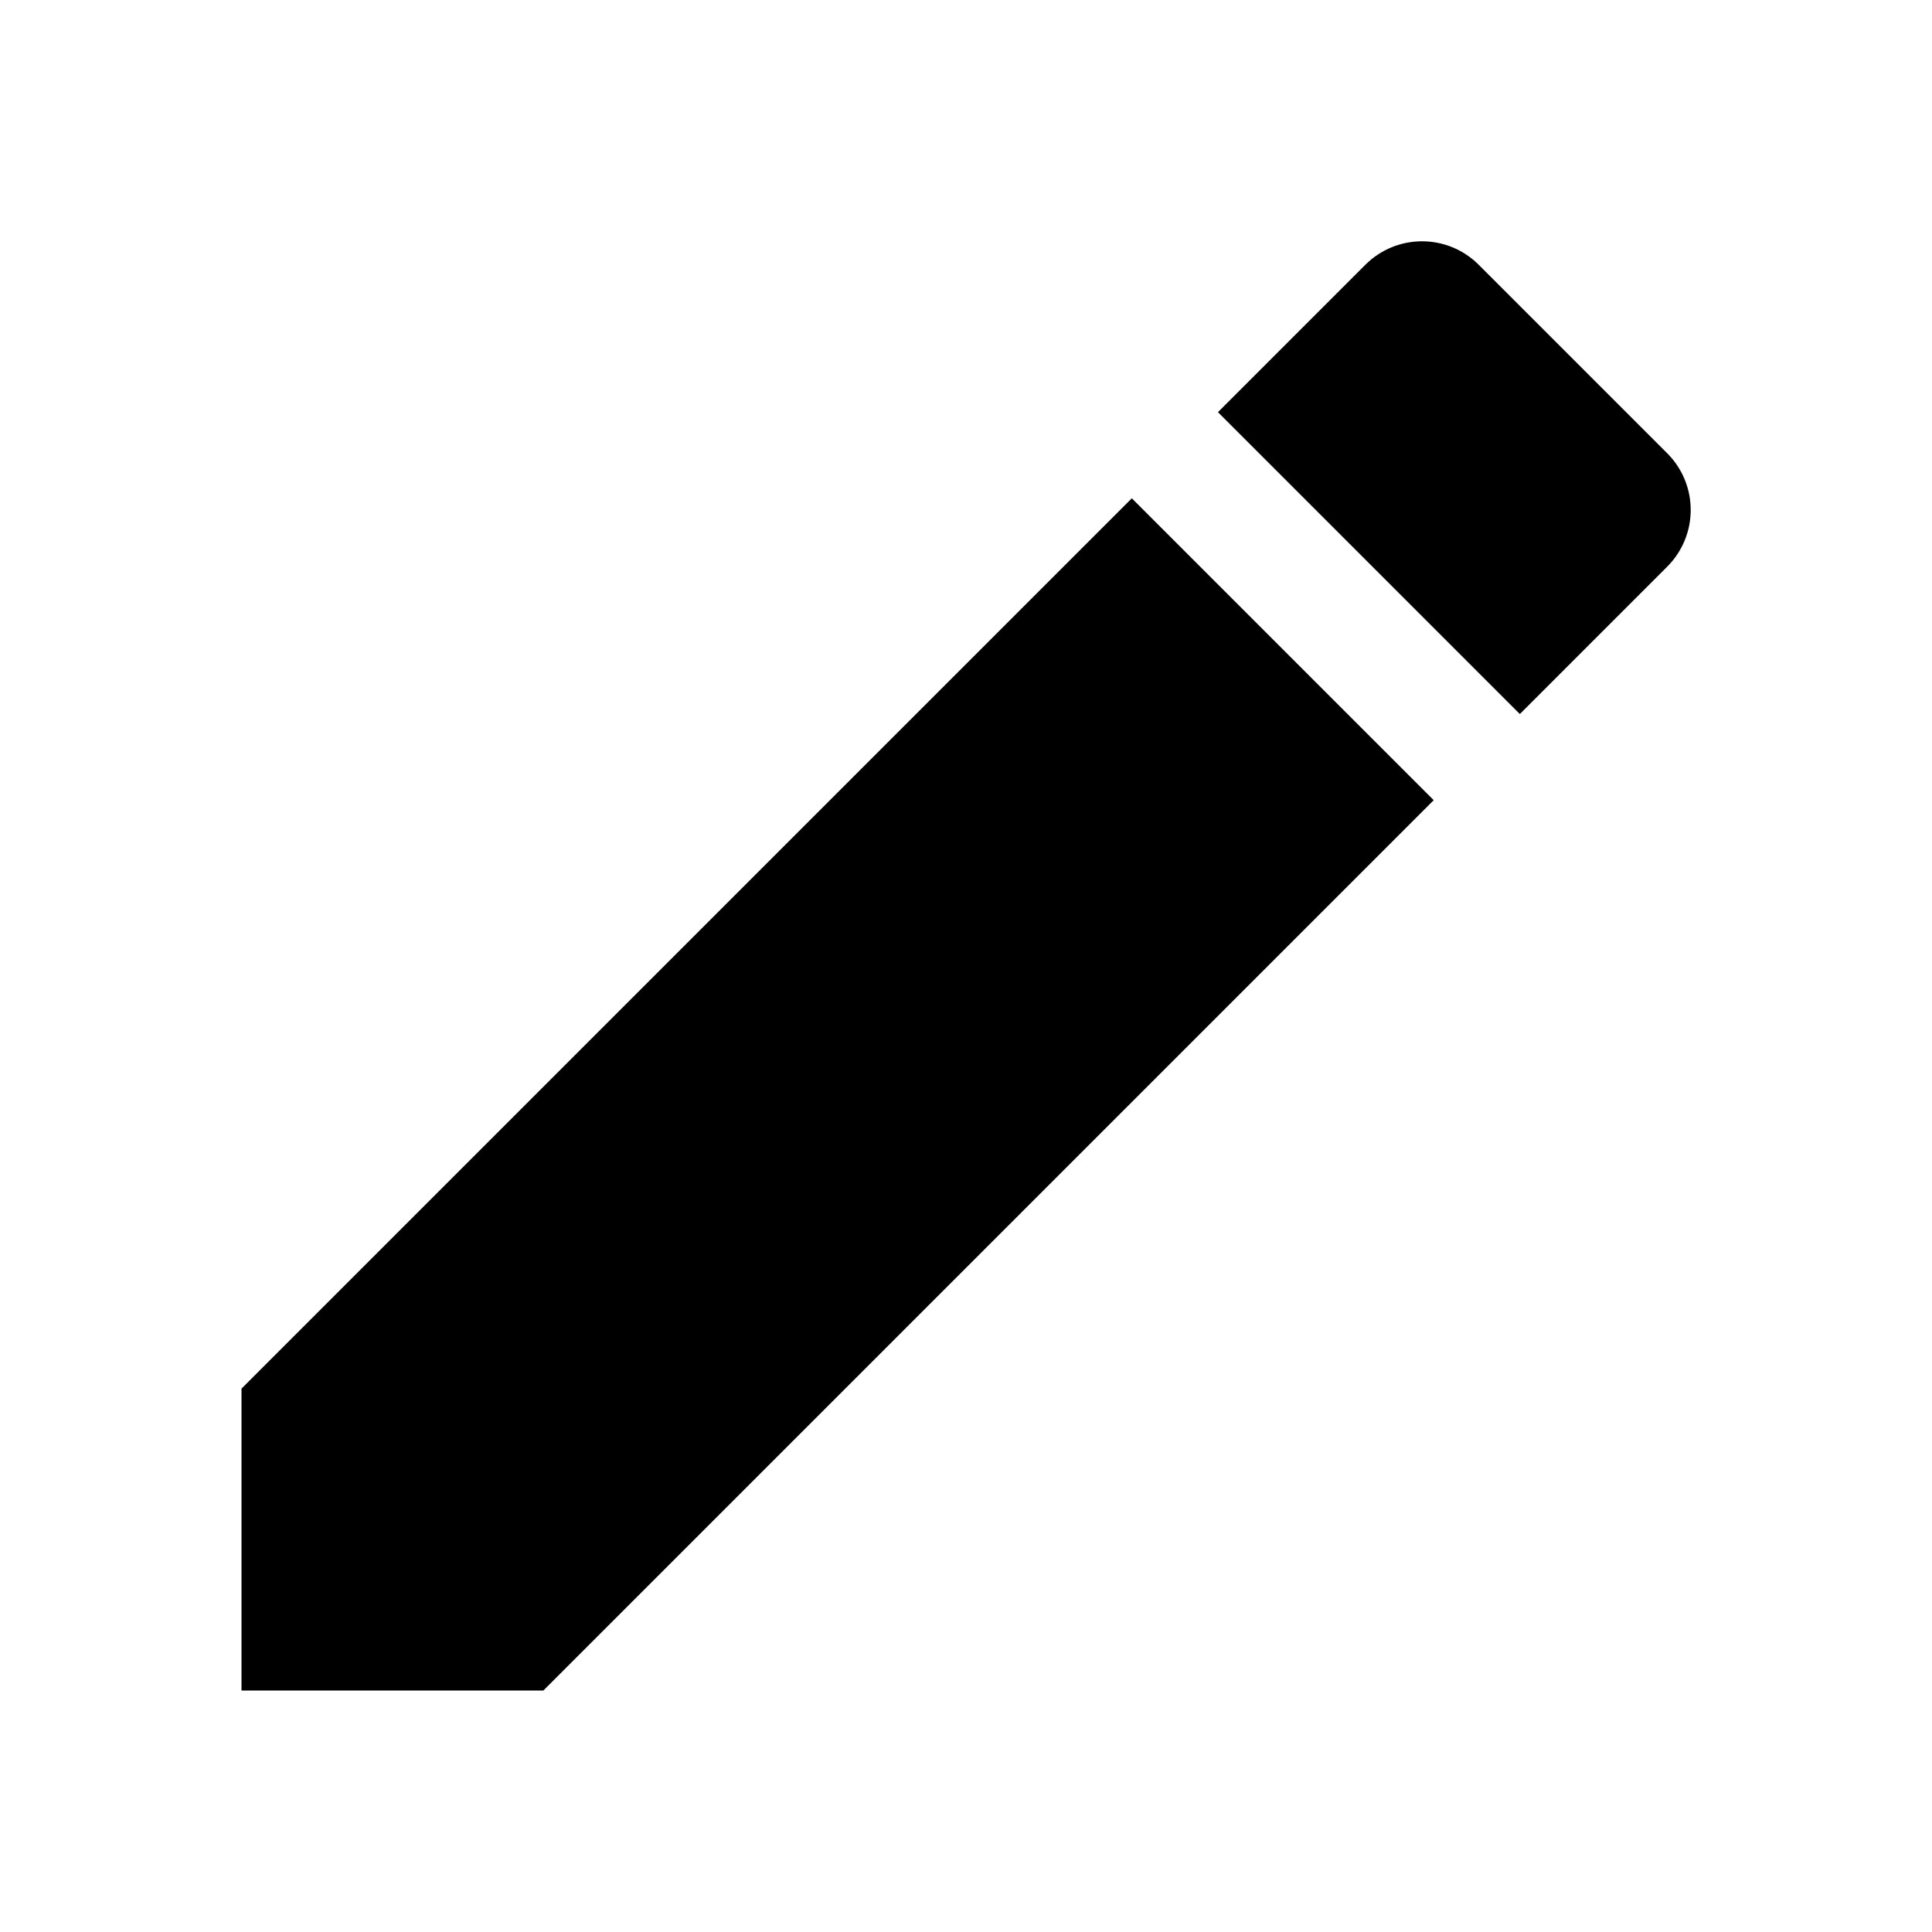
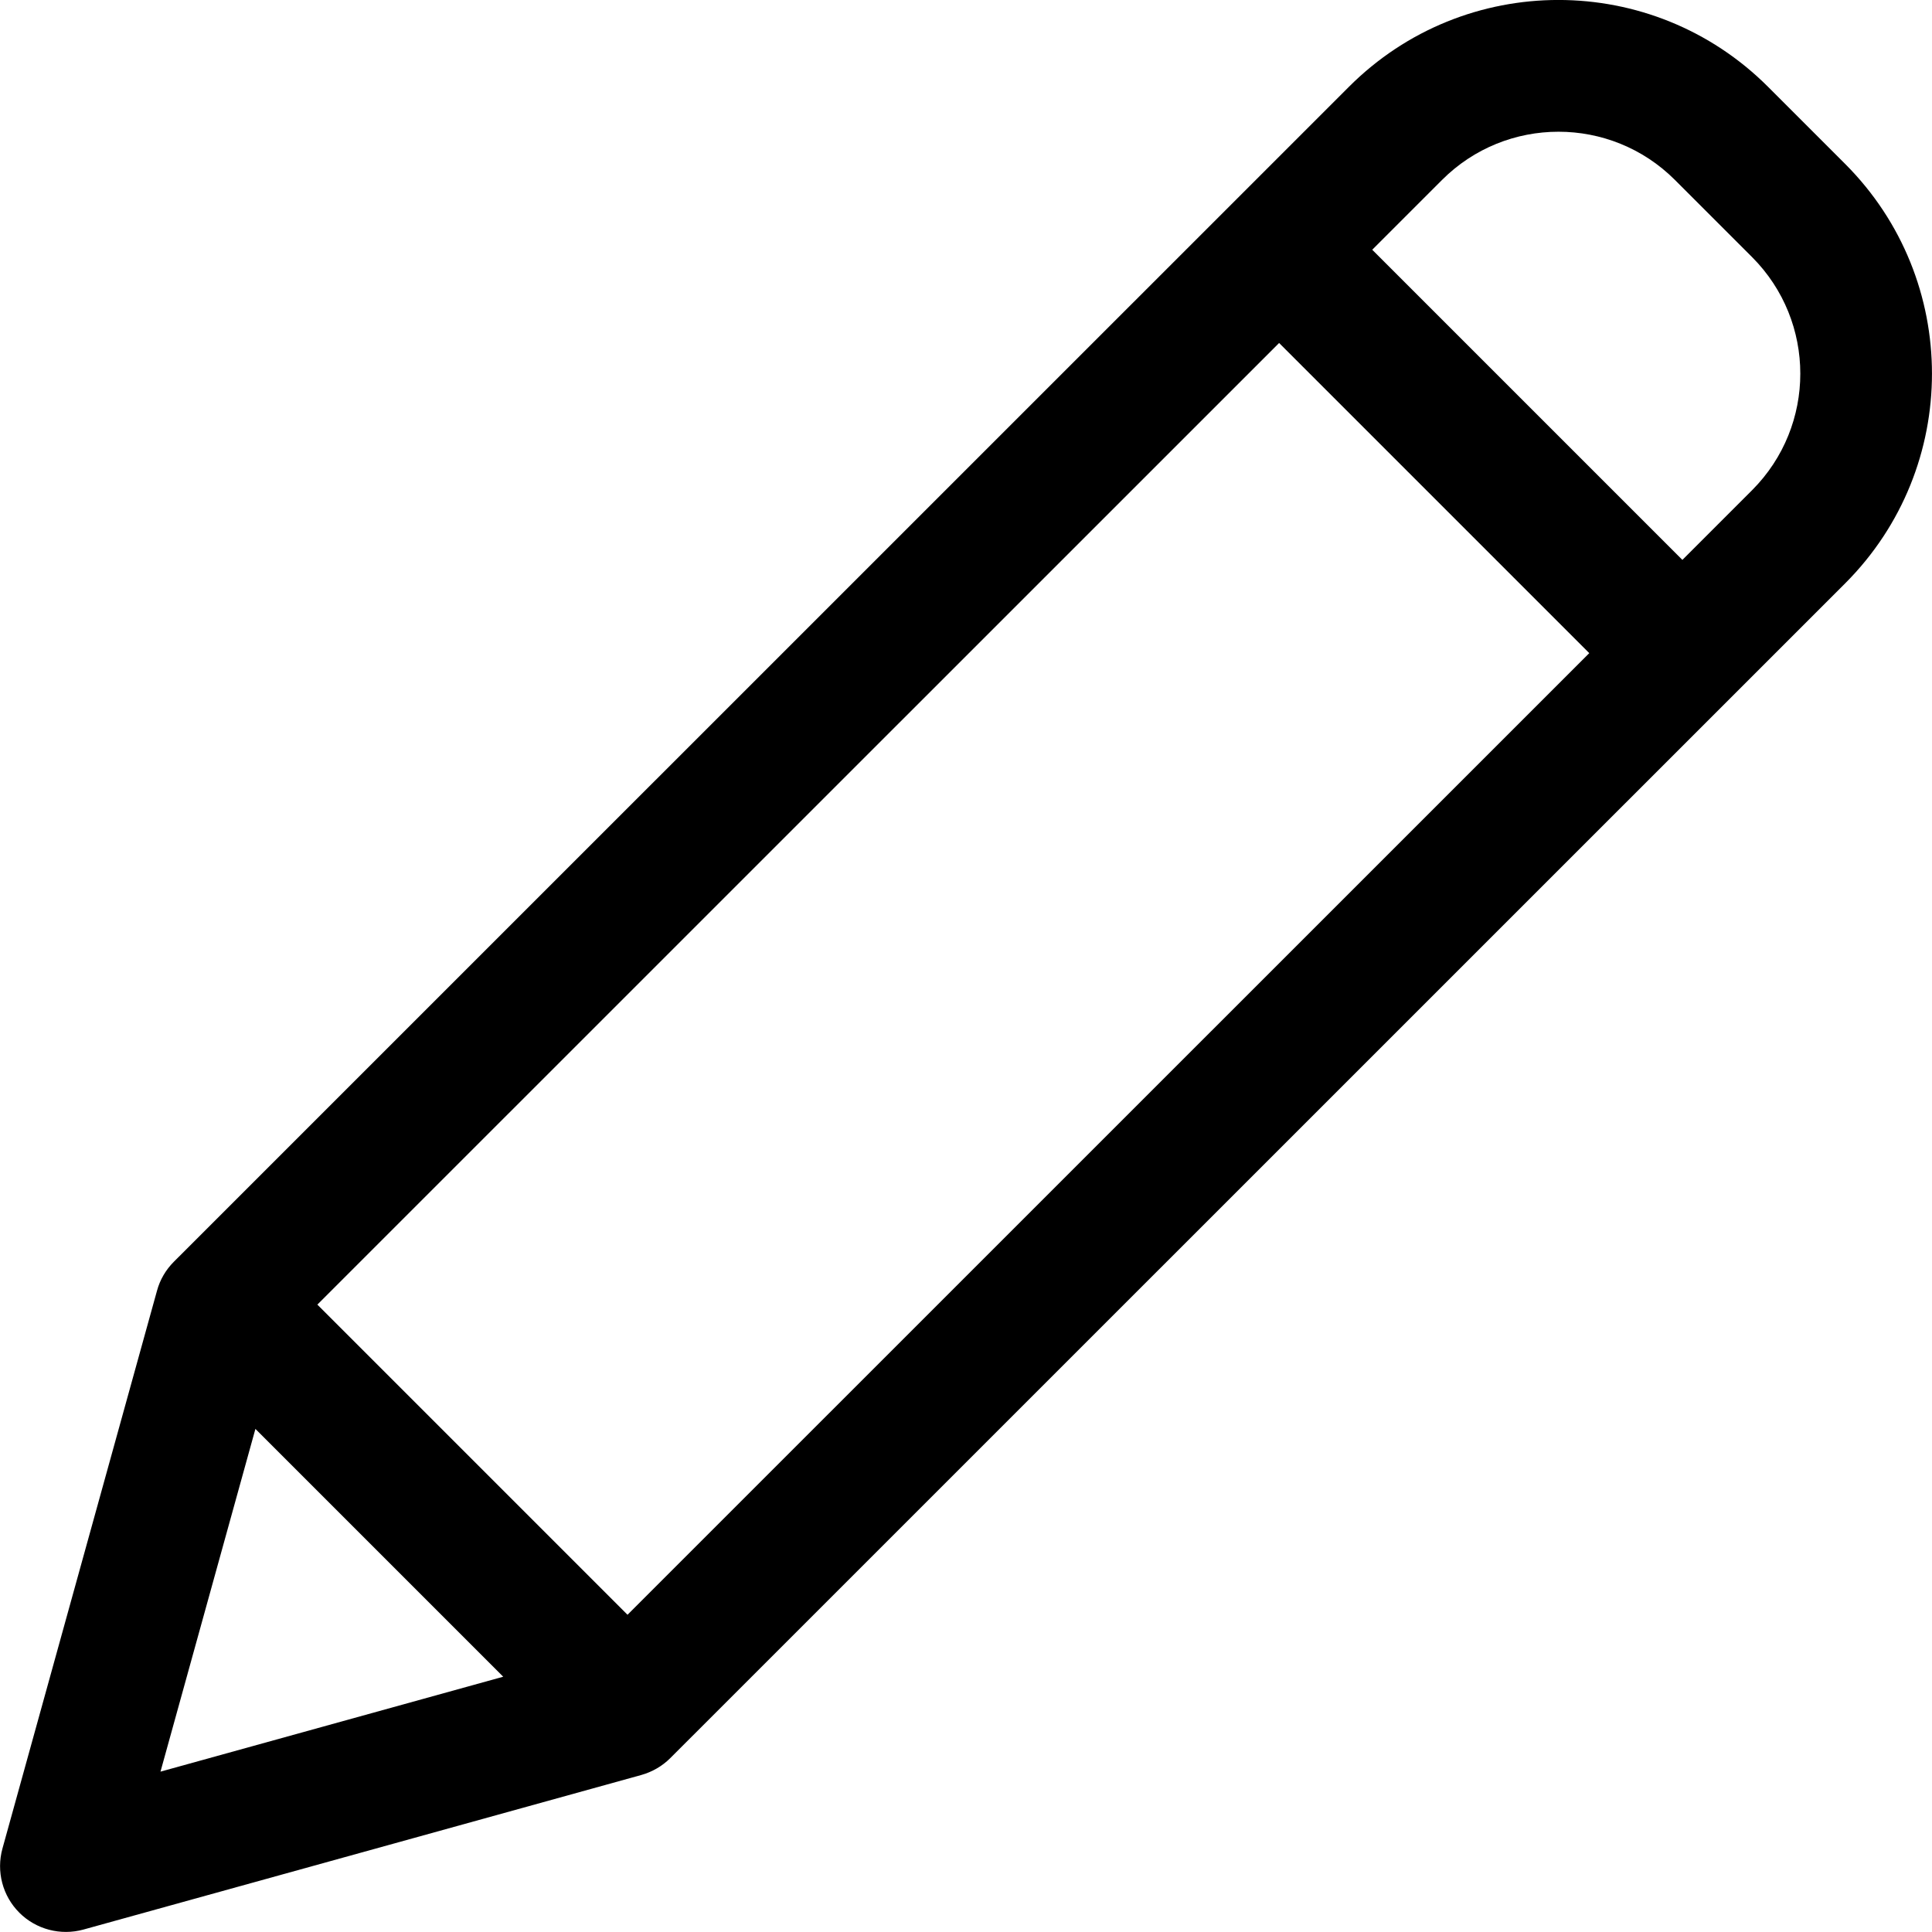
- <svg xmlns="http://www.w3.org/2000/svg" height="24" viewBox="0 0 24 24" width="24">
-   <path d="M0 0h24v24H0z" fill="none" />
-   <path d="M3 17.25V21h3.75L17.81 9.94l-3.75-3.75L3 17.25zM20.71 7.04c.39-.39.39-1.02 0-1.41l-2.34-2.34c-.39-.39-1.02-.39-1.41 0l-1.83 1.83 3.75 3.75 1.83-1.83z" fill="currentColor" />
+ <svg xmlns="http://www.w3.org/2000/svg" fill="none" height="15" viewBox="0 0 15 15" width="15">
+   <path d="m13.727.674c-.899-.899-2.356-.899-3.254 0l-9.123 9.122c-.063.063-.108.14-.131.225l-1.2 4.331c-.049.178.001.368.131.498.13.13.321.18.498.131l4.331-1.2c.085-.024.163-.069.225-.131l9.123-9.122c.897-.899.897-2.355 0-3.254zm-11.263 9.455 7.467-7.466 2.408 2.408-7.467 7.466zm-.481.965 1.924 1.924-2.661.737zm11.621-7.289-.542.542-2.408-2.408.542-.542c.499-.499 1.309-.499 1.808 0l.6.6c.498.5.498 1.308 0 1.808z" fill="currentColor" />
</svg>
